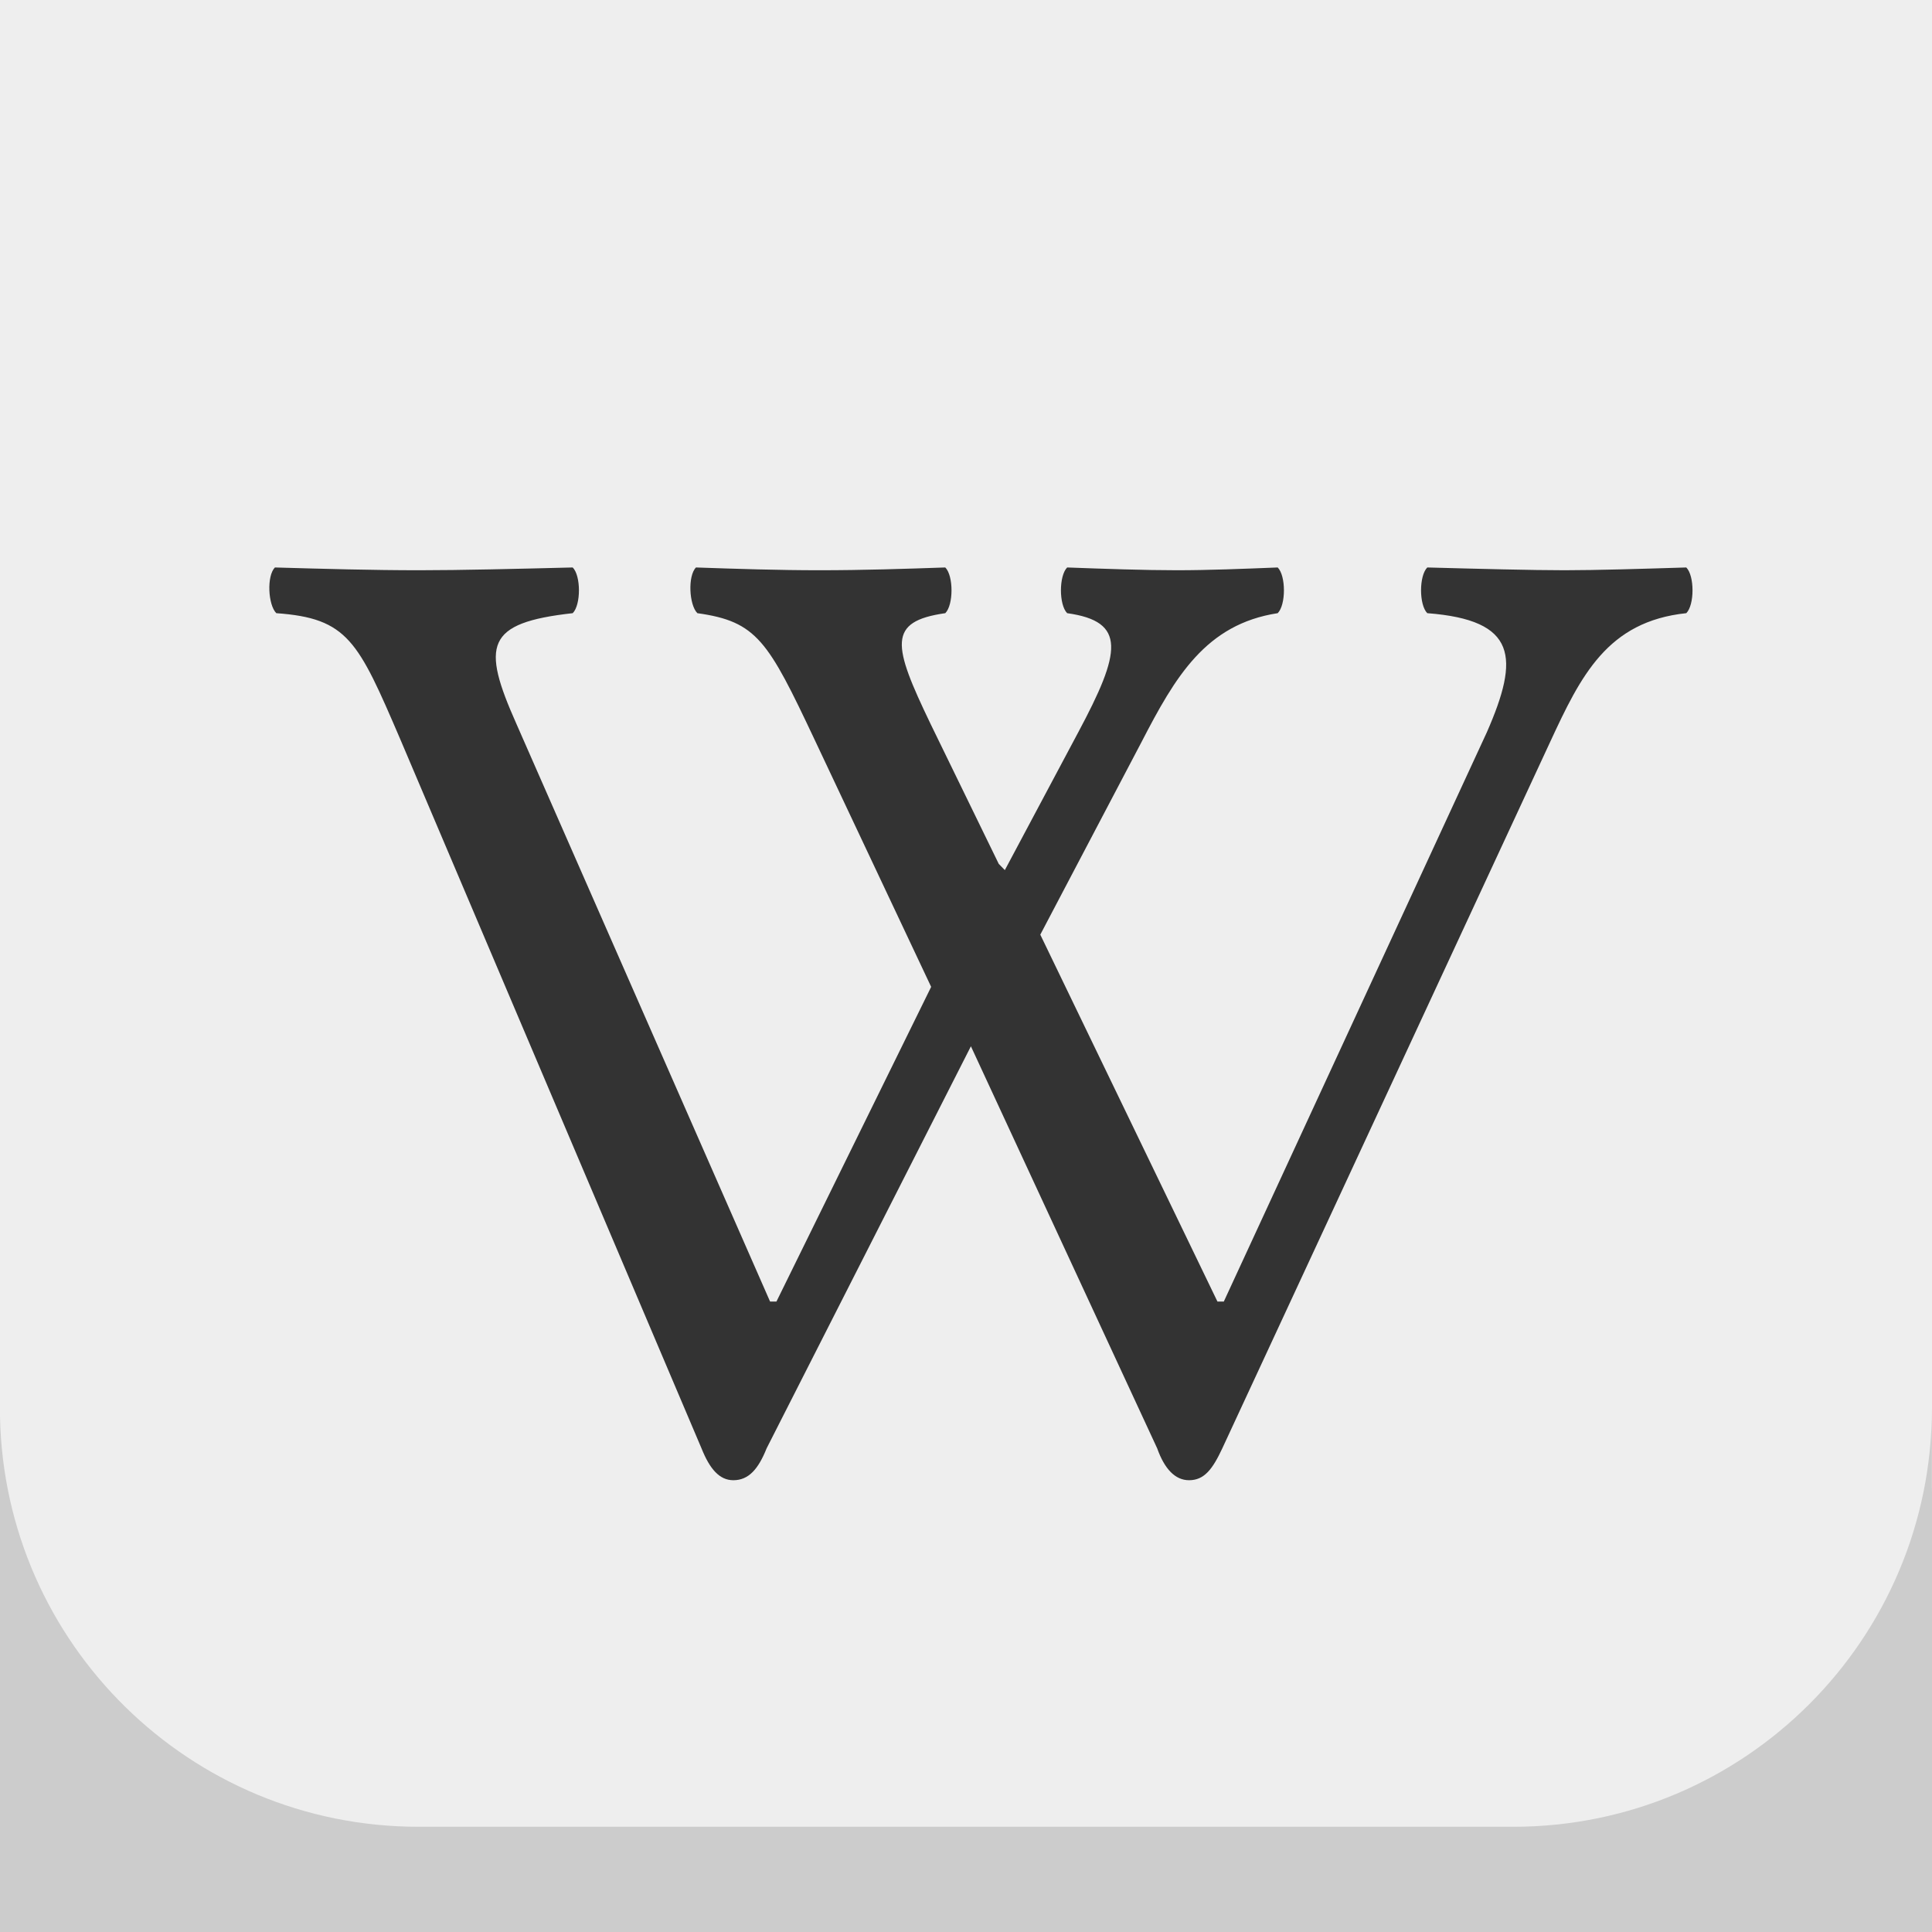
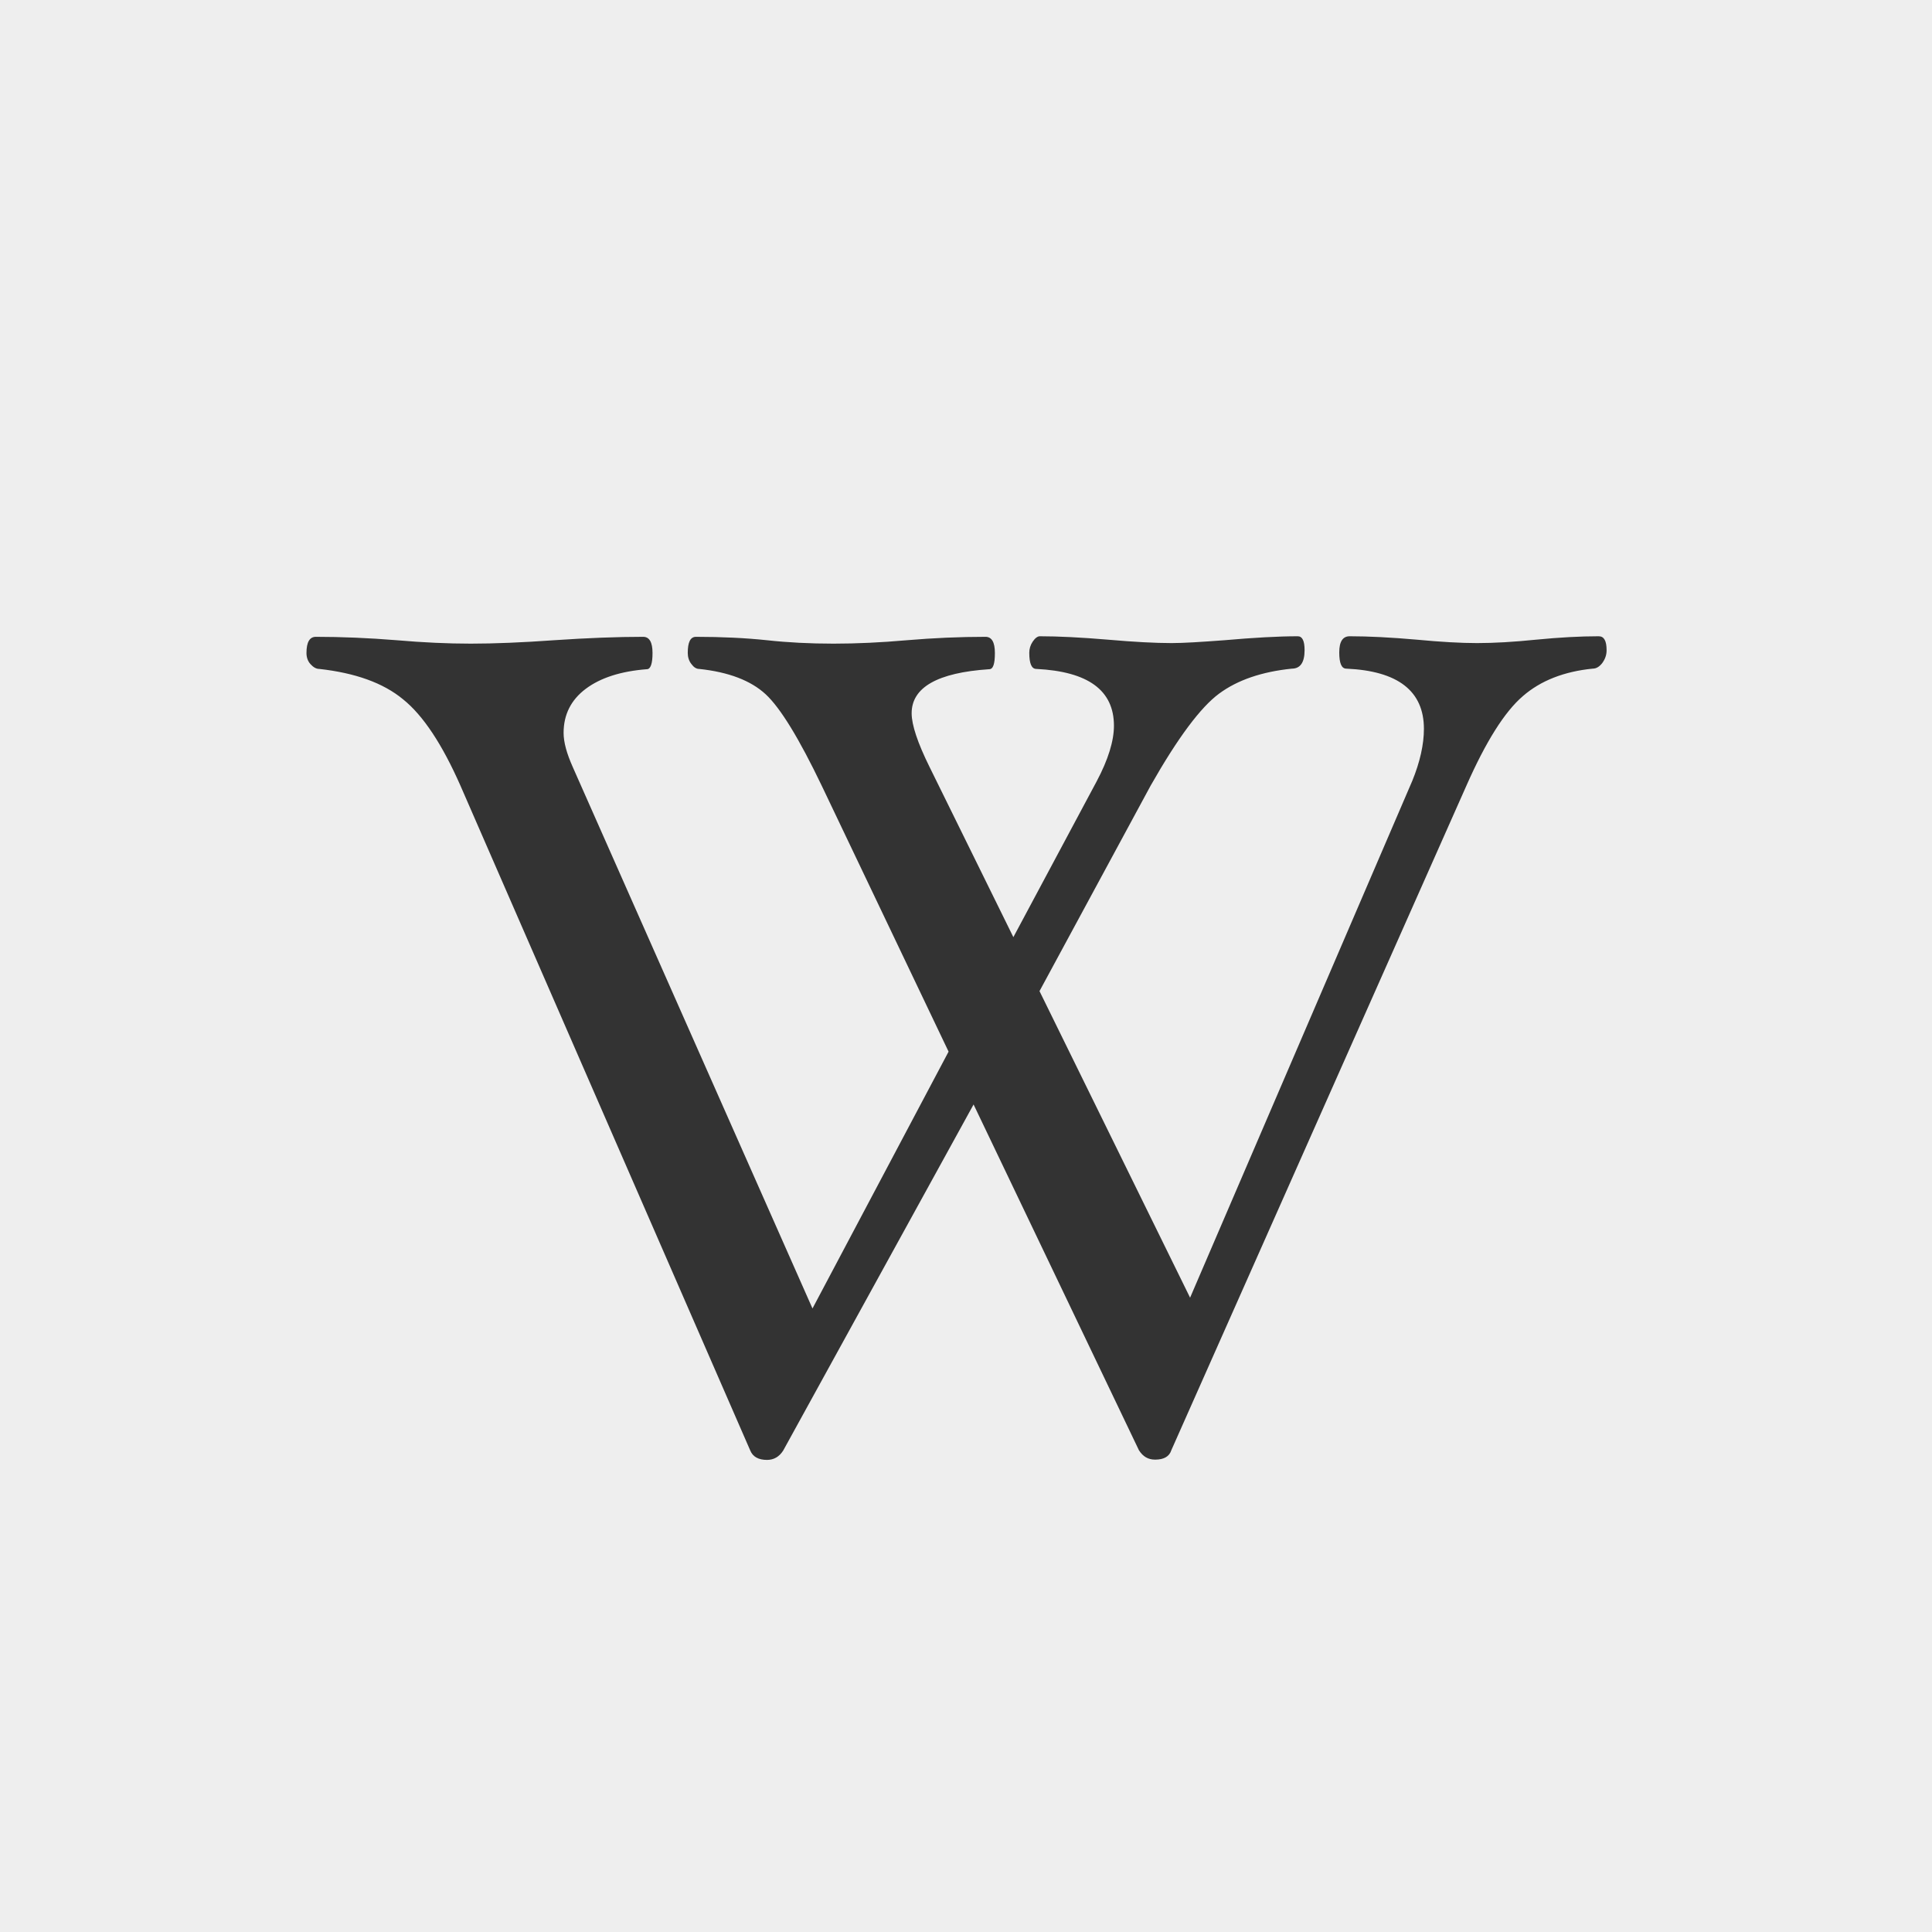
- <svg xmlns="http://www.w3.org/2000/svg" version="1.1" id="Layer_1" x="0px" y="0px" viewBox="0 0 1024 1024" style="enable-background:new 0 0 1024 1024;" xml:space="preserve">
-   <rect style="fill:#EEEEEE;" width="1024" height="1024" />
+ <svg xmlns="http://www.w3.org/2000/svg" version="1.1" id="Layer_1" x="0px" y="0px" width="512px" height="512px" viewBox="50 140 512 512" enable-background="new 50 140 512 512" xml:space="preserve">
  <g>
-     <path style="fill:#333333;" d="M565.62,300.771c19.821,0.734,41.11,1.469,57.994,1.469c16.885,0,35.238-0.735,53.59-1.469   c4.405,4.405,4.405,19.821,0,24.225c-38.174,5.874-54.324,33.769-72.163,68.272l-53.663,102.115l93.892,194.464h3.377   l139.408-301.718c17.398-39.715,16.15-59.462-31.568-63.133c-4.404-4.404-4.404-19.82,0-24.225   c27.163,0.734,55.793,1.469,72.677,1.469c16.885,0,41.11-0.735,64.602-1.469c4.405,4.405,4.405,19.821,0,24.225   c-41.844,4.405-55.865,33.108-72.163,68.272L647.841,767.664c-5.139,11.011-9.544,16.884-17.619,16.884   c-7.341,0-12.994-5.946-16.884-16.884L514.6,554.552L406.319,767.664c-4.404,11.011-9.543,16.884-17.619,16.884   c-7.34,0-12.479-5.872-16.884-16.884L212.148,391.801c-22.39-52.122-27.749-64.088-65.702-66.804   c-4.405-4.404-5.139-19.82-0.735-24.225c25.694,0.734,51.902,1.469,76.348,1.469c22.243,0,52.122-0.735,81.486-1.469   c4.405,4.405,4.405,19.821,0,24.225c-46.249,5.139-48.451,16.885-29.805,58.729l134.414,306.122h3.377l82-166.789l-61.885-131.258   c-24.592-52.122-30.465-62.399-62.032-66.804c-4.404-4.404-5.139-19.82-0.734-24.225c21.289,0.734,43.826,1.469,65.335,1.469   c23.272,0,45.514-0.735,66.804-1.469c4.404,4.405,4.404,19.821,0,24.225c-30.833,4.405-27.896,16.885-7.782,58.729l36.118,74.144   l3.23,3.304l38.908-73.044c22.757-42.578,25.693-58.728-5.874-63.133C561.216,320.592,561.216,305.176,565.62,300.771z" />
+     <rect x="50" y="140" fill="#EEEEEE" width="512" height="512" />
+     <path id="letterw" fill="#333333" d="M475.763,312.302c0,1.28-0.376,2.334-1.129,3.388c-0.753,0.979-1.581,1.506-2.56,1.506   c-7.529,0.753-13.779,3.162-18.522,7.304c-4.819,4.141-9.788,12.047-14.908,23.642L360.413,524.33   c-0.527,1.656-1.958,2.485-4.292,2.485c-1.882,0-3.238-0.828-4.292-2.485l-43.821-91.633l-50.447,91.708   c-1.054,1.656-2.485,2.485-4.292,2.485c-2.259,0-3.765-0.828-4.442-2.485l-76.8-176.188c-4.819-10.918-9.864-18.598-15.209-22.889   c-5.271-4.367-12.725-7.002-22.212-8.056c-0.828,0-1.581-0.452-2.334-1.28c-0.753-0.828-1.054-1.882-1.054-2.936   c0-2.861,0.828-4.292,2.485-4.292c6.852,0,14.005,0.301,21.459,0.904c6.927,0.602,13.478,0.904,19.576,0.904   c6.249,0,13.628-0.301,22.061-0.904c8.885-0.602,16.791-0.904,23.642-0.904c1.656,0,2.485,1.431,2.485,4.292   s-0.527,4.292-1.506,4.292c-6.852,0.527-12.273,2.259-16.188,5.195s-5.873,6.852-5.873,11.671c0,2.485,0.828,5.496,2.485,9.186   l63.473,143.36l36.066-68.066l-33.581-70.4c-6.024-12.574-10.993-20.706-14.908-24.32s-9.788-5.873-17.619-6.701   c-0.753,0-1.431-0.452-2.033-1.28c-0.678-0.828-0.979-1.882-0.979-2.936c0-2.861,0.678-4.292,2.184-4.292   c6.852,0,13.101,0.301,18.824,0.904c5.496,0.602,11.369,0.904,17.619,0.904c6.099,0,12.574-0.301,19.426-0.904   c7.078-0.602,14.005-0.904,20.856-0.904c1.656,0,2.485,1.431,2.485,4.292c0,2.861-0.452,4.292-1.506,4.292   c-13.704,0.904-20.555,4.819-20.555,11.671c0,3.087,1.581,7.831,4.744,14.231l22.212,45.101l22.061-41.261   c3.087-5.798,4.593-10.767,4.593-14.758c0-9.412-6.852-14.381-20.555-15.059c-1.28,0-1.882-1.431-1.882-4.292   c0-1.054,0.301-2.033,0.904-2.936c0.602-0.904,1.28-1.431,1.882-1.431c4.894,0,10.918,0.301,18.071,0.904   c6.852,0.602,12.499,0.904,16.866,0.904c3.162,0,7.831-0.301,13.929-0.753c7.755-0.678,14.306-1.054,19.501-1.054   c1.205,0,1.807,1.205,1.807,3.689c0,3.238-1.129,4.894-3.388,4.894c-7.981,0.828-14.381,3.012-19.275,6.626   c-4.894,3.614-10.918,11.671-18.146,24.395l-29.44,54.438l39.906,81.242l58.88-136.96c2.033-4.969,3.087-9.638,3.087-13.779   c0-10.014-6.852-15.36-20.555-15.962c-1.28,0-1.882-1.431-1.882-4.292s0.904-4.292,2.786-4.292c4.969,0,10.918,0.301,17.769,0.904   c6.325,0.602,11.671,0.904,15.962,0.904c4.518,0,9.713-0.301,15.661-0.904c6.174-0.602,11.671-0.904,16.565-0.904   C475.086,308.613,475.763,309.818,475.763,312.302z" />
  </g>
-   <path style="fill:#CCCCCC;" d="M0,1024h1024V791.284c-0.036-0.987-0.054-1.961-0.054-2.921v-42.004  c0,122.534-99.333,221.867-221.867,221.867H221.812C100.719,968.226,2.297,871.211,0,750.667V1024z" />
</svg>
